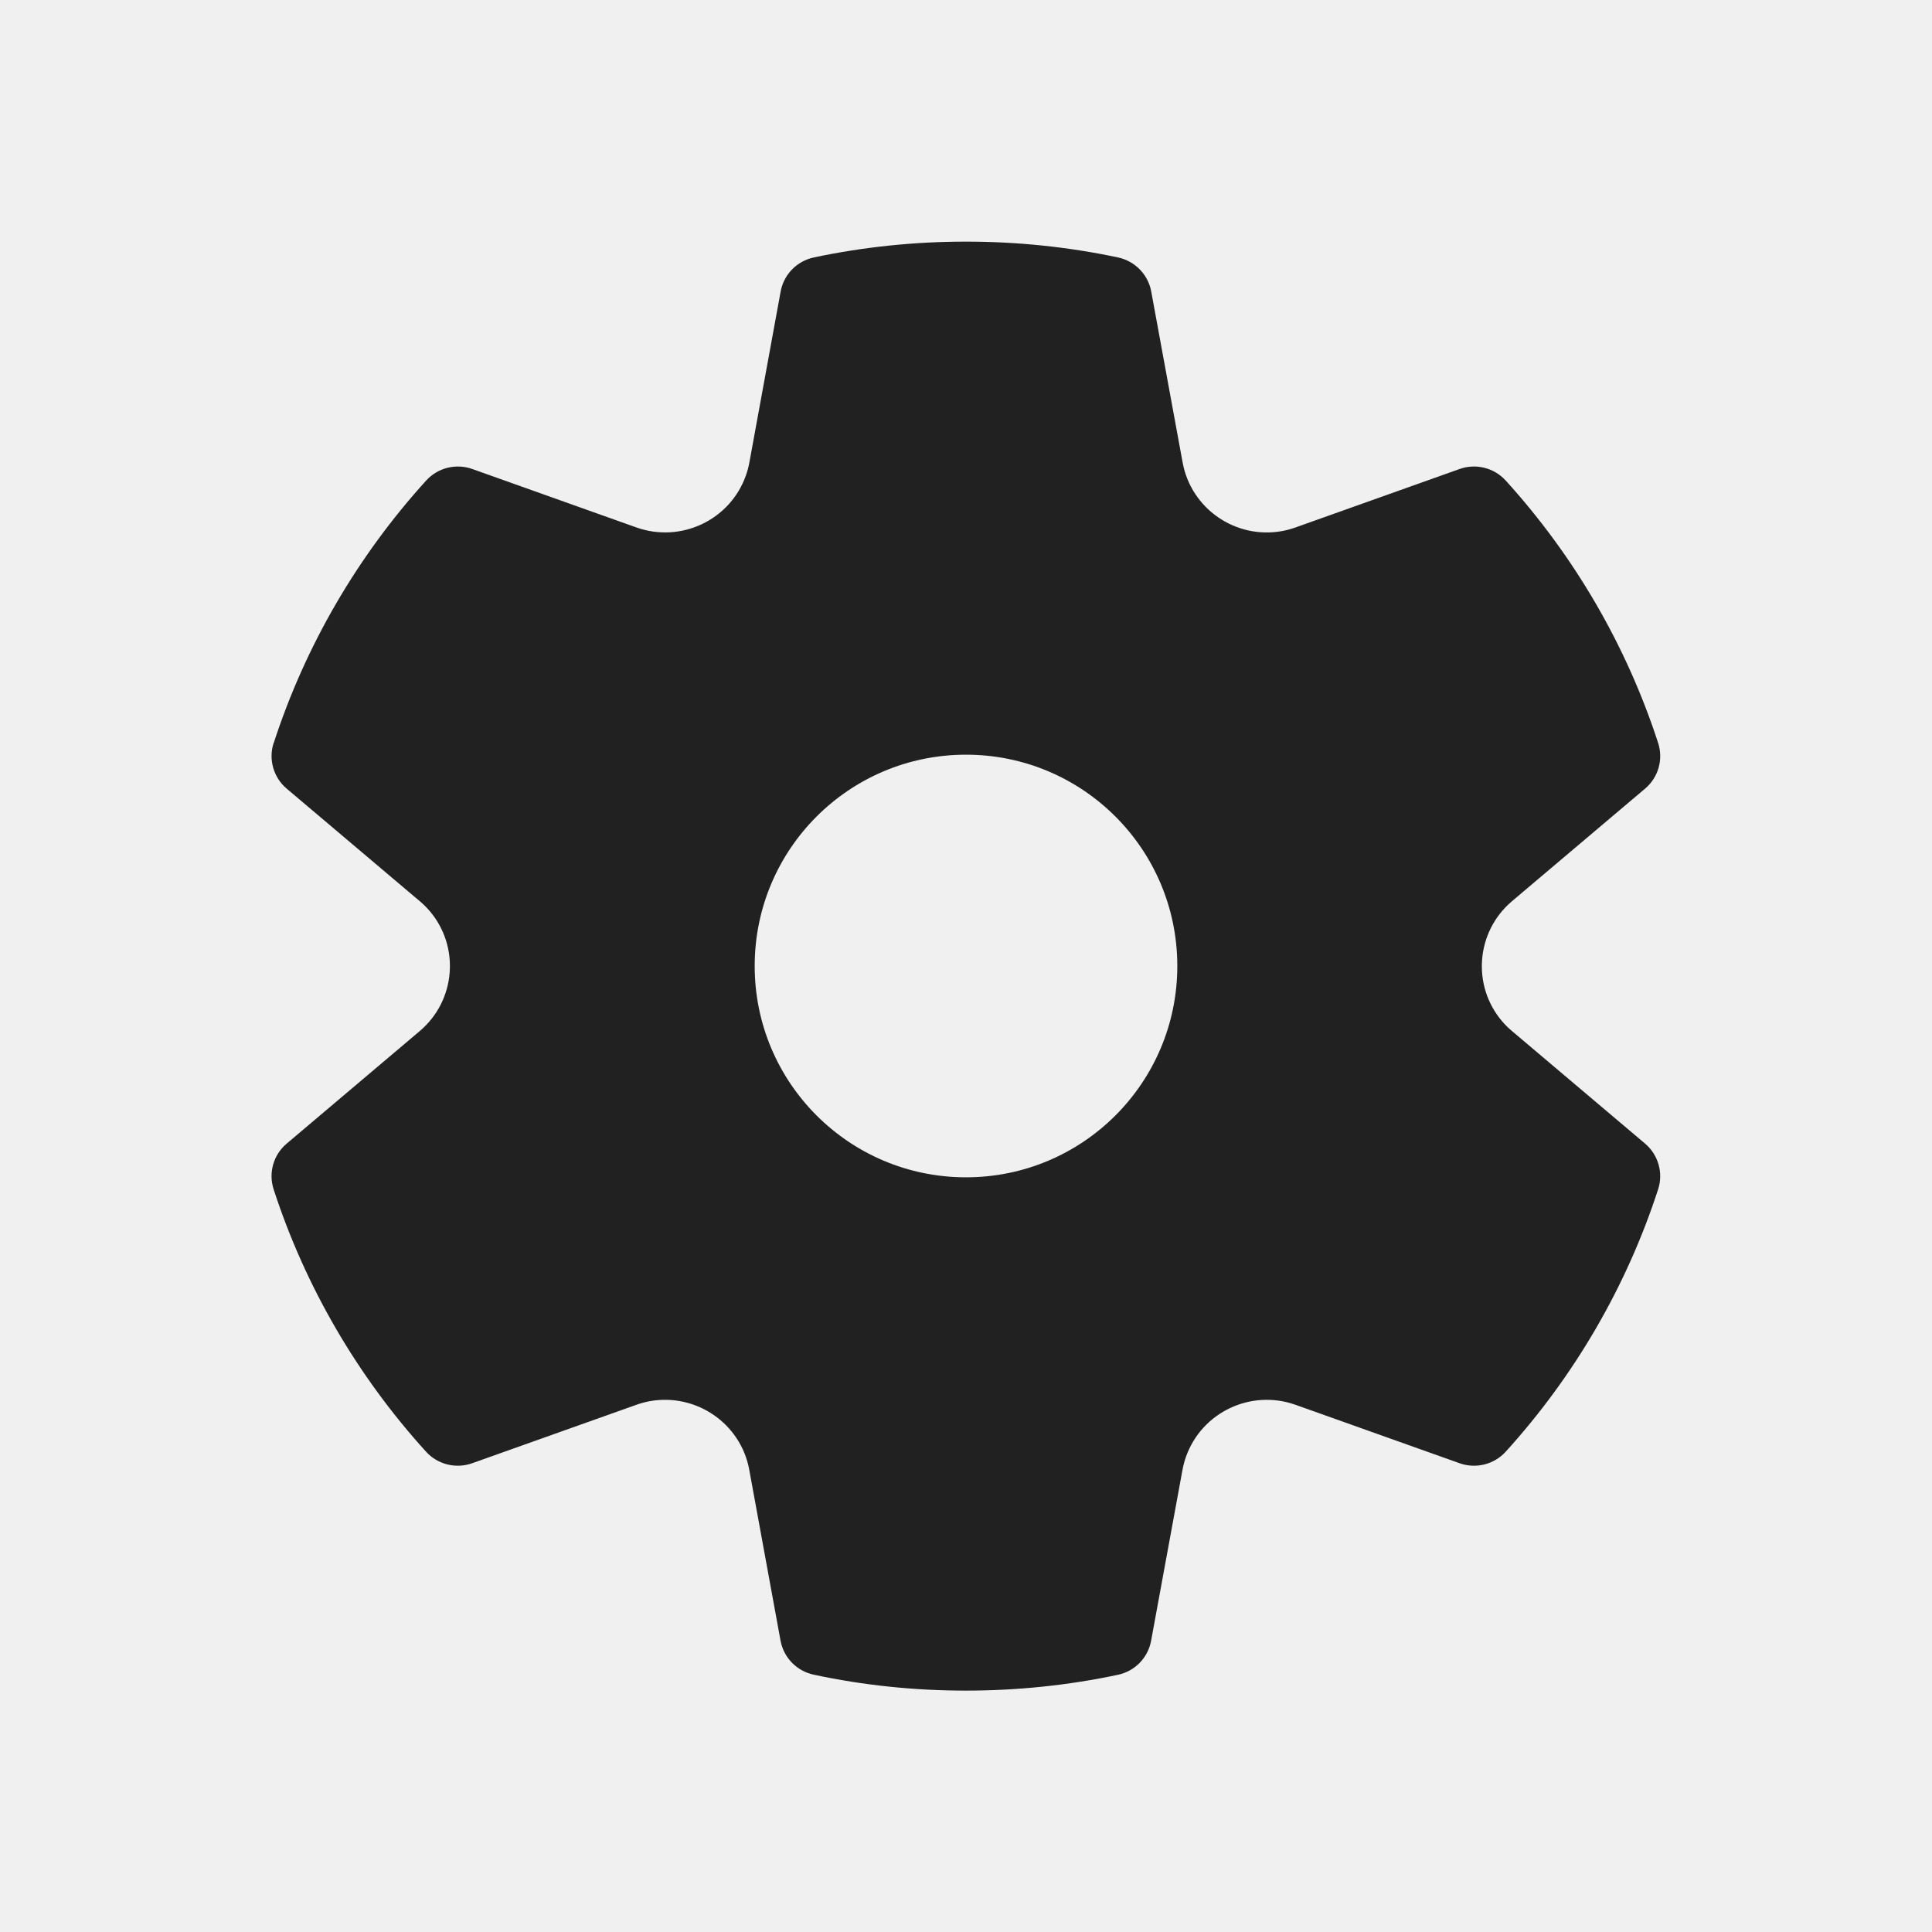
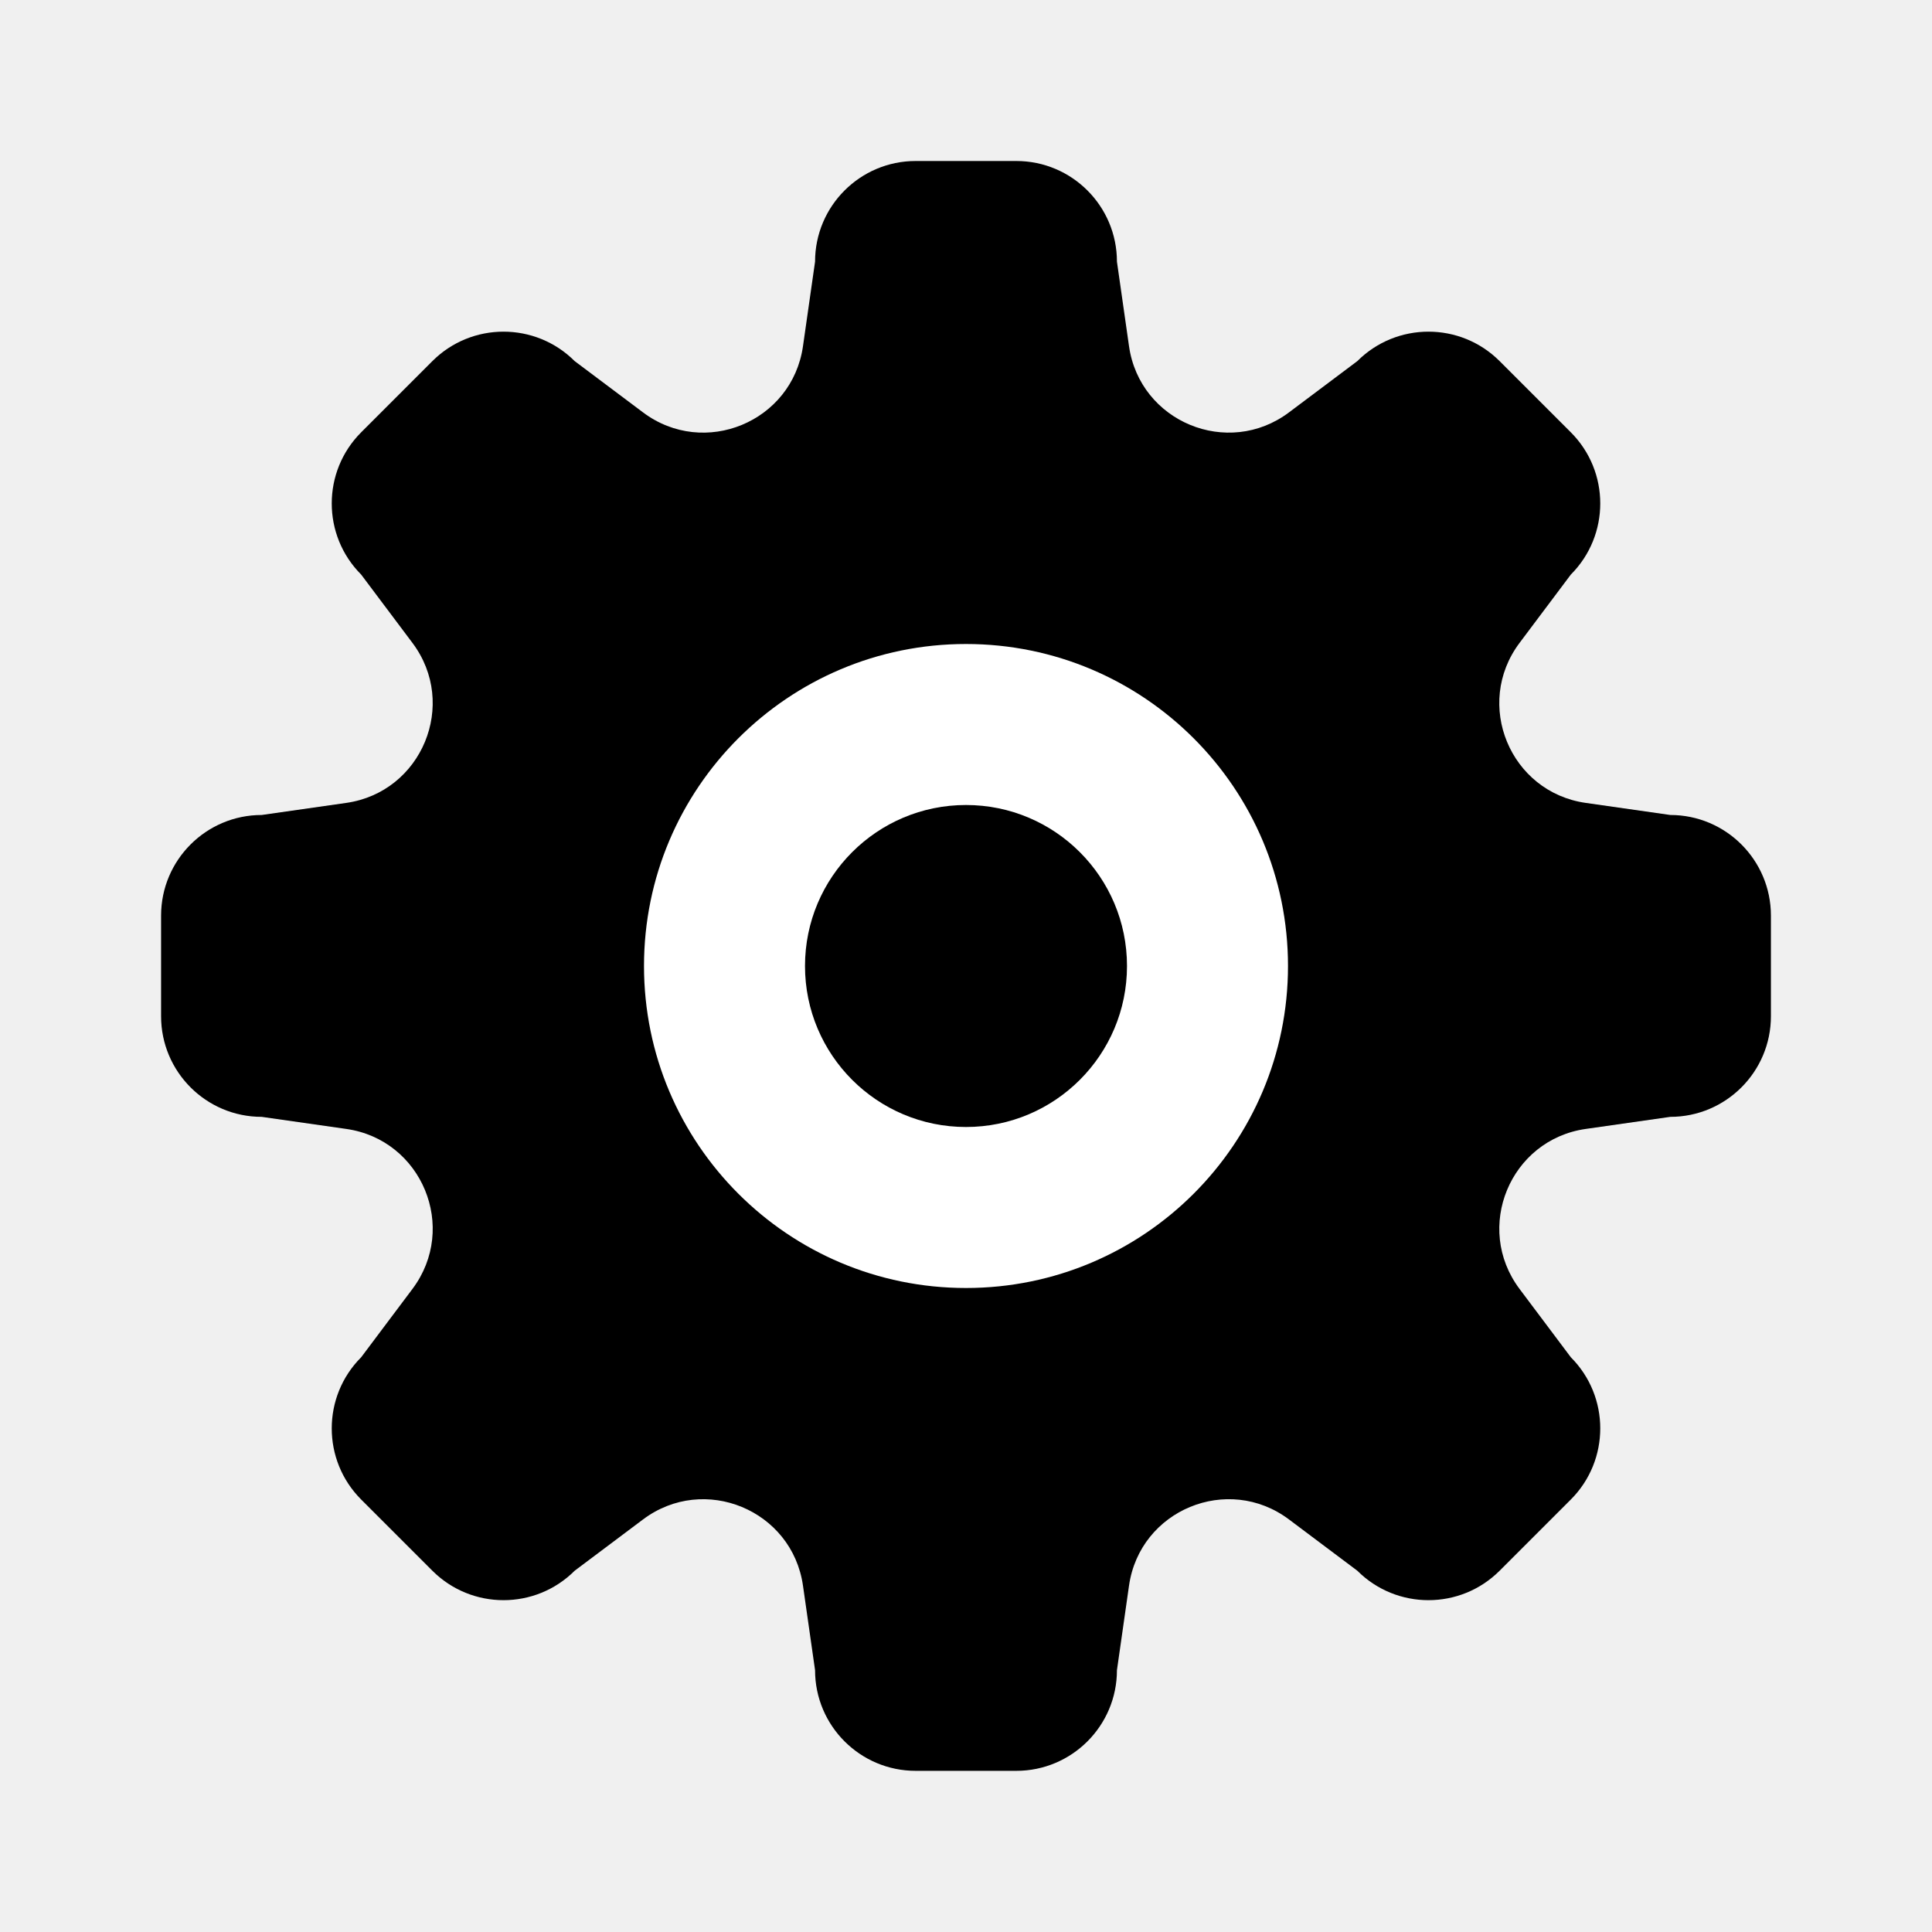
- <svg xmlns="http://www.w3.org/2000/svg" fill="none" height="16" viewBox="0 0 16 16" width="16">
-   <path d="m2.267 6.153c.262-.806.693-1.546 1.262-2.173.096-.106.247-.144.382-.096l1.359.484c.369.131.774-.06.906-.427.013-.036.023-.073.03-.111l.259-1.416c.026-.141.134-.252.275-.282.411-.087.833-.131 1.26-.131.427 0 .848.044 1.259.131.14.03.249.141.275.282l.26 1.416c.07.383.439.638.824.568.038-.007.075-.017.111-.03l1.359-.484c.135-.048.286-.01.382.096.569.627 1 1.367 1.262 2.173.044.136.002.285-.108.378l-1.102.932c-.298.252-.335.698-.082.995.025.029.052.056.082.081l1.102.932c.109.092.152.242.108.378-.262.806-.693 1.546-1.262 2.173-.096.106-.247.144-.382.096l-1.359-.484c-.368-.131-.774.06-.906.427-.013.036-.023.073-.03.111l-.26 1.416c-.026.141-.134.252-.275.282-.411.087-.832.131-1.259.131-.427 0-.849-.044-1.26-.132-.141-.03-.249-.141-.275-.282l-.259-1.415c-.07-.383-.439-.637-.824-.568-.038.007-.075.017-.111.03l-1.36.484c-.135.048-.286.01-.382-.096-.569-.627-1-1.367-1.262-2.173-.044-.136-.002-.285.108-.378l1.102-.932c.298-.252.335-.698.082-.995-.025-.029-.052-.056-.082-.081l-1.102-.932c-.109-.092-.152-.242-.108-.378zm3.983 1.847c0 .967.783 1.75 1.75 1.75s1.75-.783 1.75-1.75-.783-1.75-1.75-1.75-1.75.783-1.75 1.75z" fill="#212121" />
+ <svg xmlns="http://www.w3.org/2000/svg" fill="none" height="24" viewBox="0 0 24 24" width="24">
+   <path d="m11.375 2c-.69 0-1.25.56-1.25 1.25l-.15 1.05c-.134.941-1.227 1.393-1.987.823l-.849-.637c-.488-.488-1.28-.488-1.768 0l-.884.884c-.488.488-.488 1.28 0 1.768l.637.849c.57.76.117 1.853-.823 1.987l-1.05.15c-.69 0-1.25.56-1.25 1.25v1.25c0 .69.56 1.25 1.25 1.25l1.05.15c.941.134 1.393 1.227.823 1.987l-.637.849c-.488.488-.488 1.28 0 1.768l.884.884c.488.488 1.28.488 1.768 0l.849-.637c.76-.57 1.853-.117 1.987.823l.15 1.05c0 .69.56 1.25 1.25 1.25h1.25c.69 0 1.25-.56 1.25-1.25l.15-1.05c.134-.941 1.227-1.393 1.987-.823l.849.637c.488.488 1.28.488 1.768 0l.884-.884c.488-.488.488-1.28 0-1.768l-.637-.849c-.57-.76-.117-1.853.823-1.987l1.05-.15c.69 0 1.25-.56 1.25-1.25v-1.25c0-.69-.56-1.25-1.25-1.25l-1.05-.15c-.941-.134-1.393-1.227-.823-1.987l.637-.849c.488-.488.488-1.28 0-1.768l-.884-.884c-.488-.488-1.28-.488-1.768 0l-.849.637c-.76.57-1.853.117-1.987-.823l-.15-1.05c0-.69-.56-1.25-1.25-1.25z" fill="#000" />
+   <circle cx="12" cy="12" fill="#fff" r="4" />
+   <circle cx="12" cy="12" fill="#000" r="2" />
</svg>
